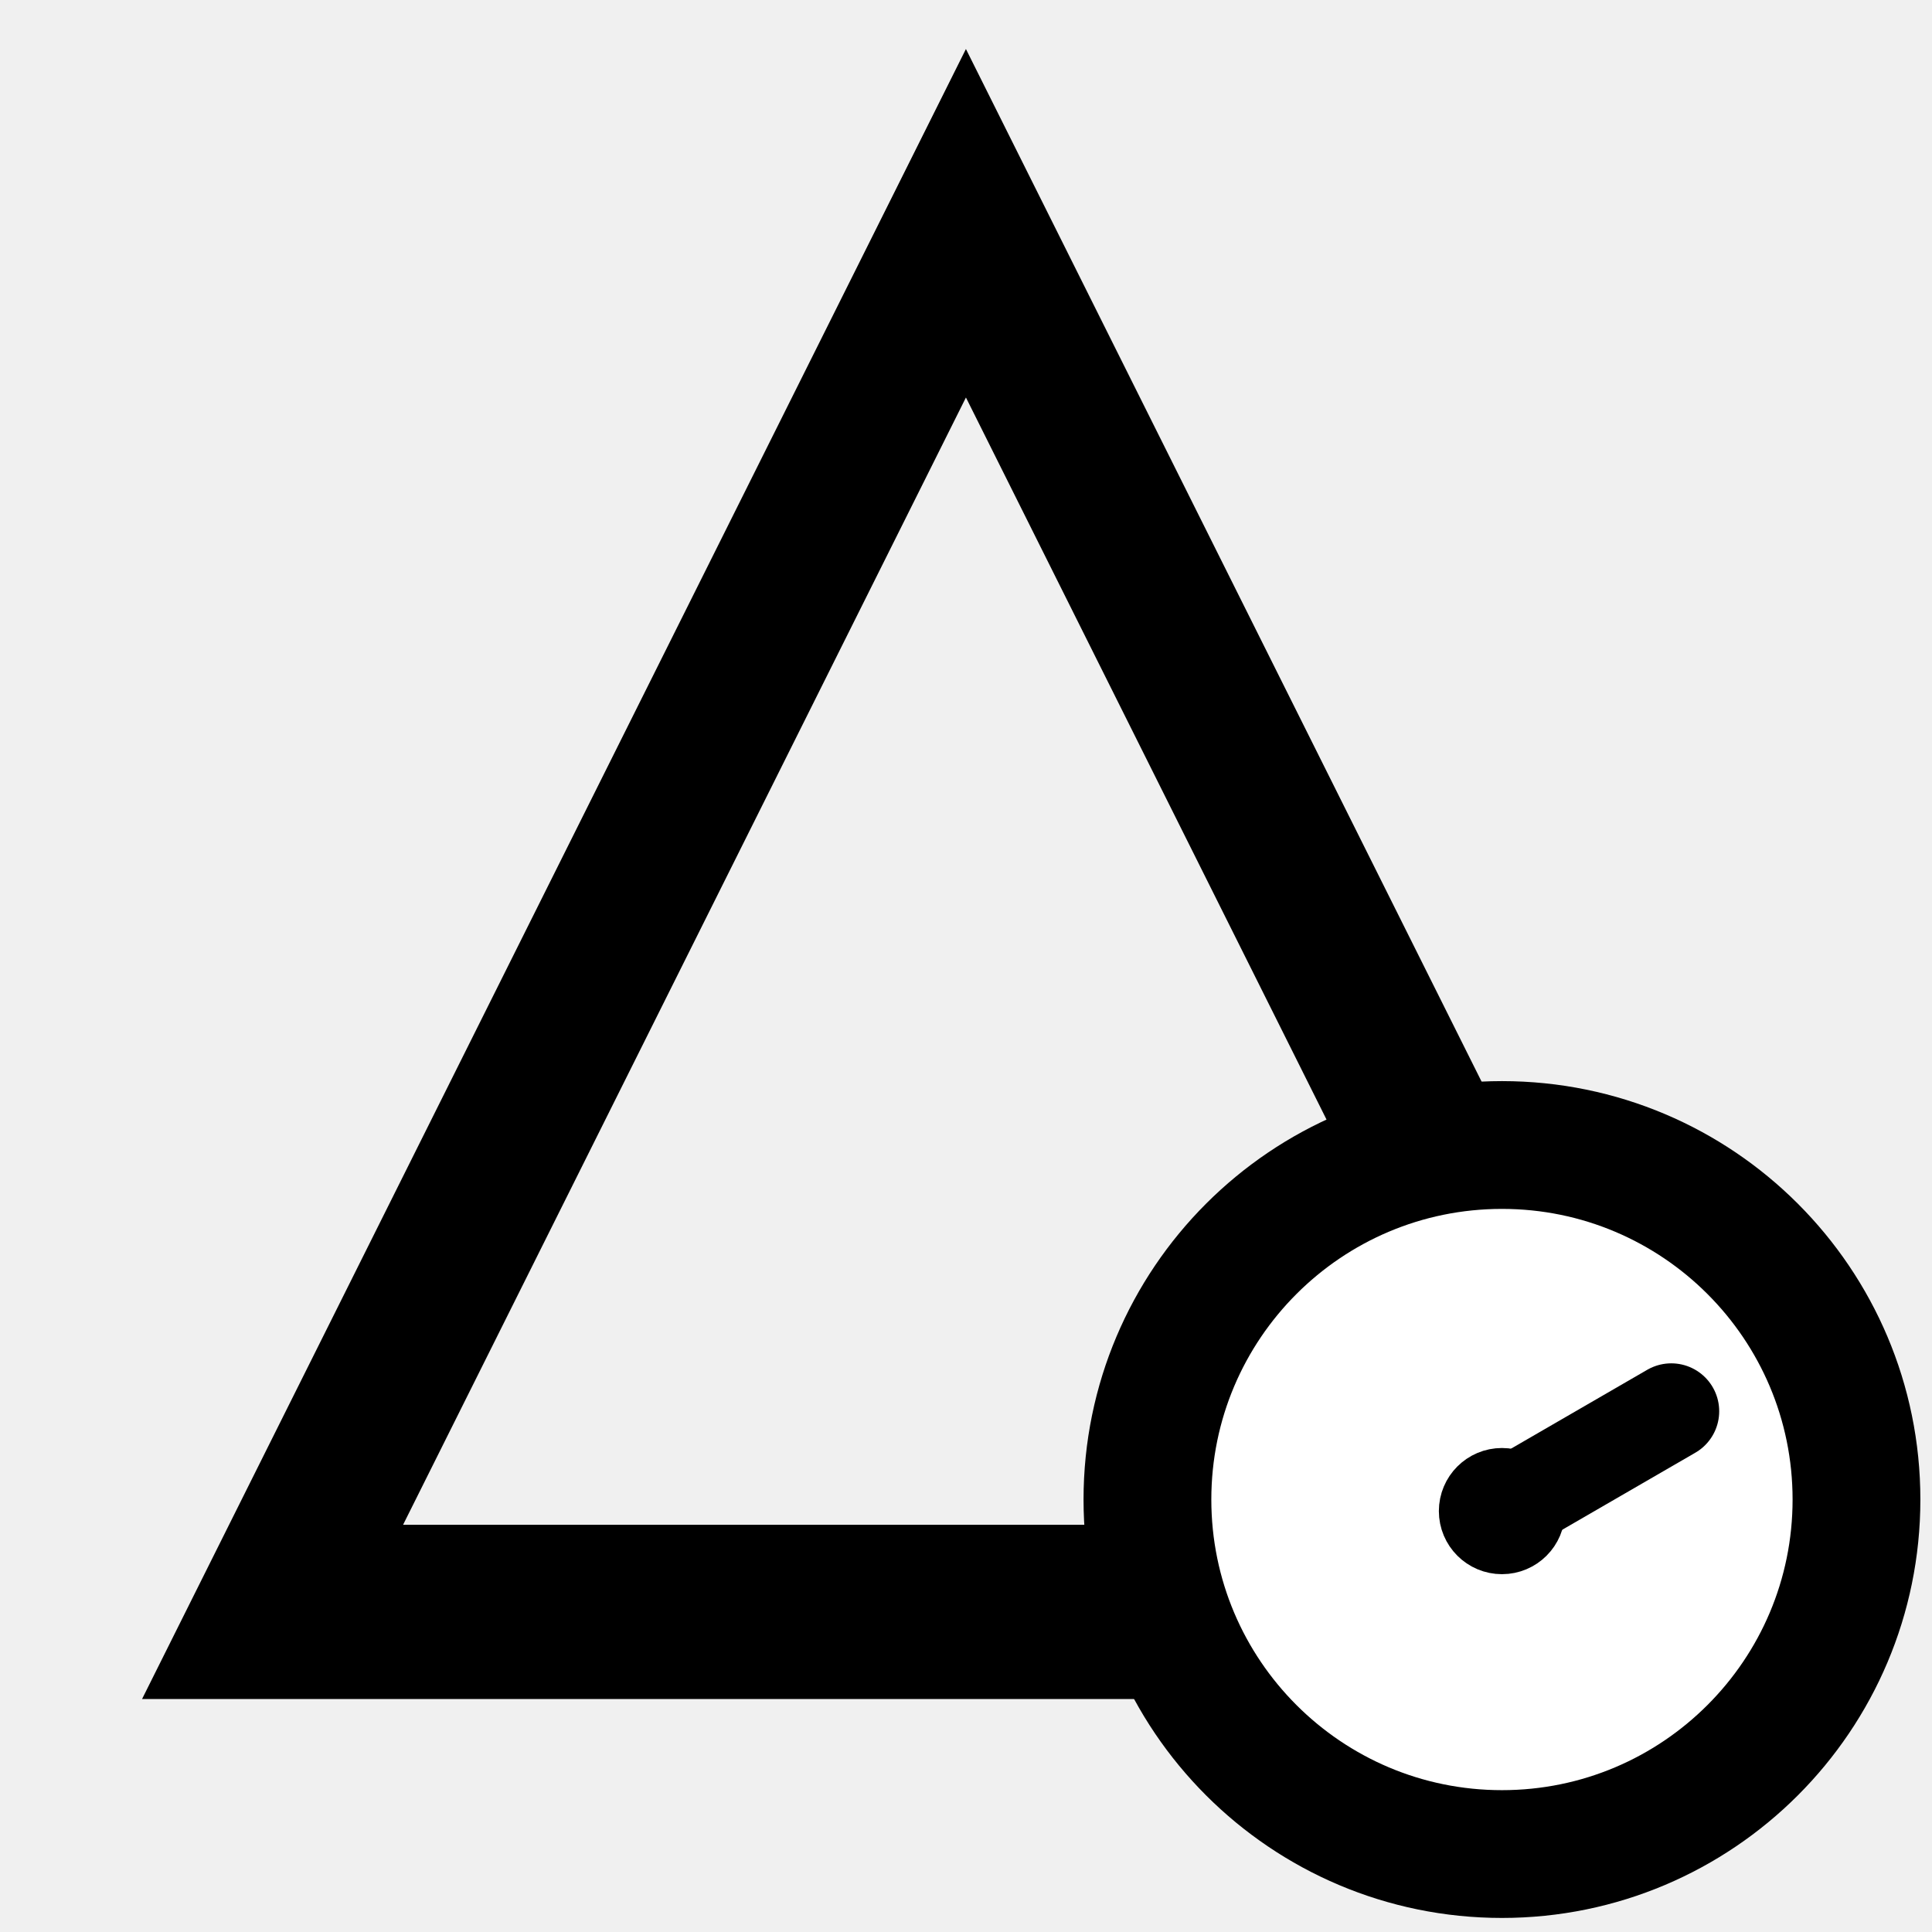
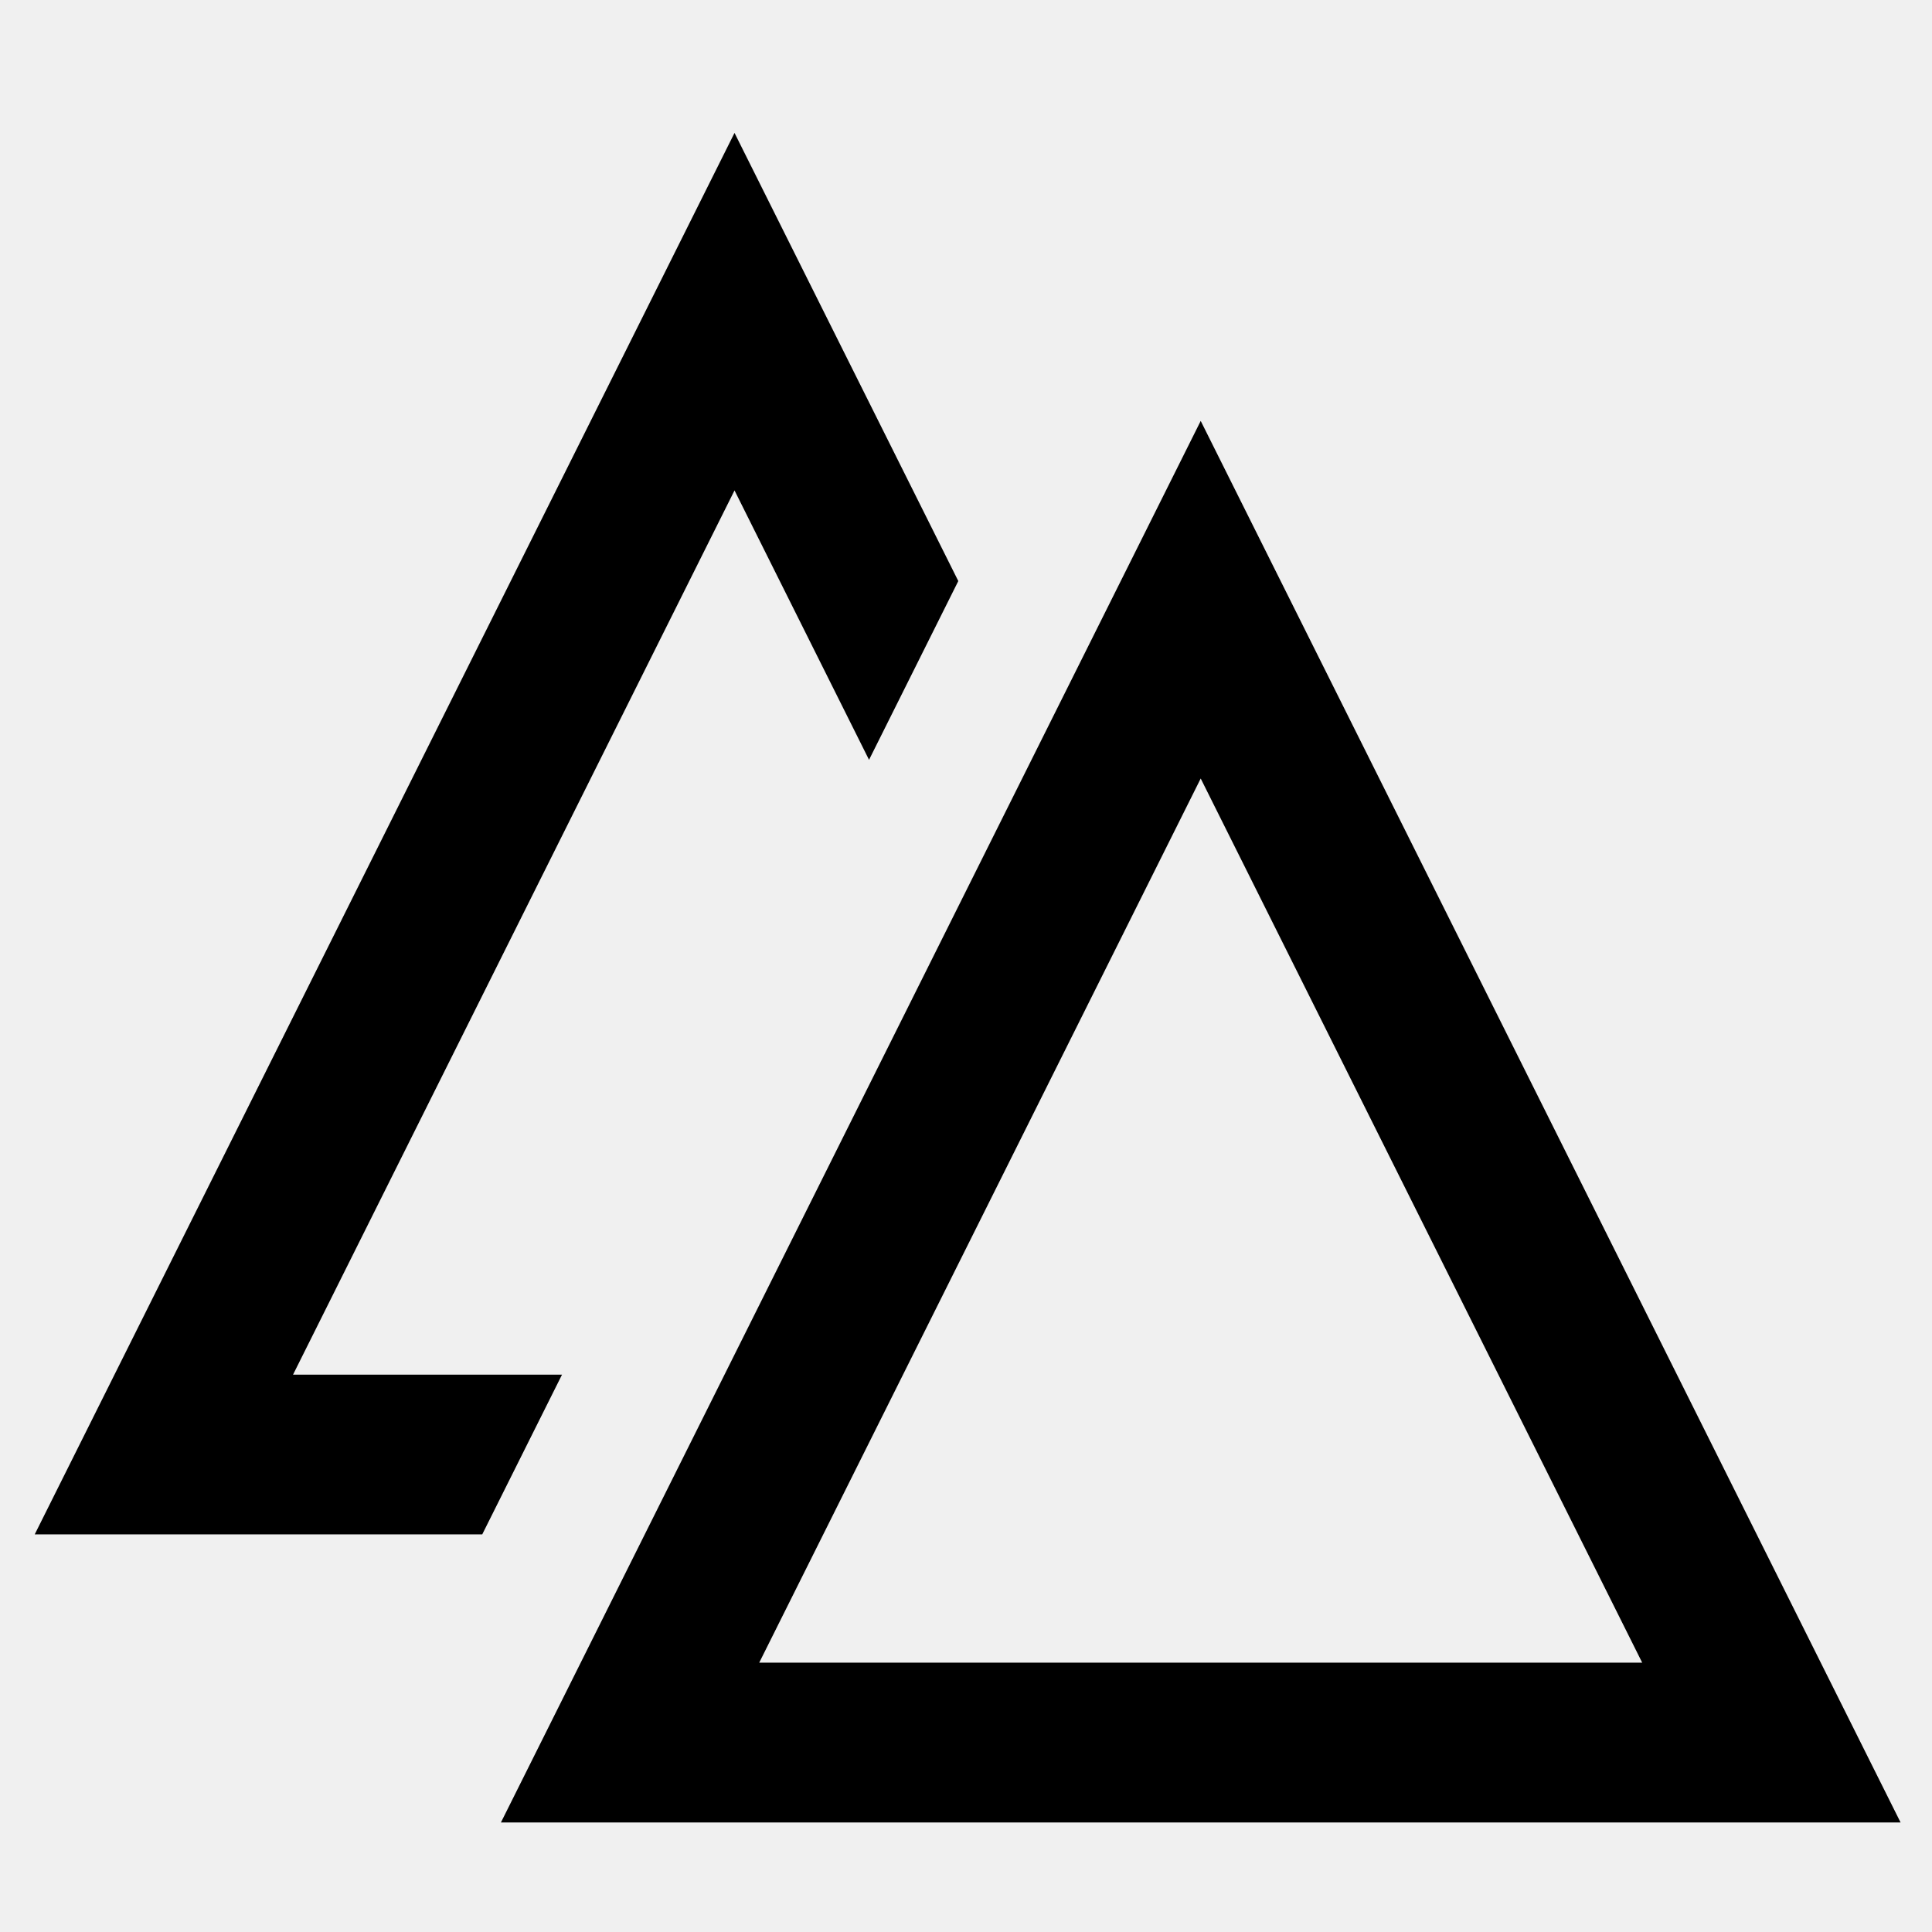
- <svg xmlns="http://www.w3.org/2000/svg" id="svg8" version="1.1" viewBox="0 0 64 64" height="64mm" width="64mm">
+ <svg xmlns="http://www.w3.org/2000/svg" width="64mm" height="64mm" viewBox="0 0 64 64" version="1.1" id="svg8">
  <defs id="defs2" />
-   <g transform="matrix(0.8948614,0,0,0.8948614,3.364435,-208.5708)" id="layer1">
-     <path style="opacity:1;fill:none;fill-opacity:1;fill-rule:nonzero;stroke:#000000;stroke-width:1.441;stroke-linecap:butt;stroke-miterlimit:10;stroke-dasharray:none;stroke-dashoffset:9.375;stroke-opacity:1" id="path4485" d="M 15.097,294.426 H 1.836 l 6.63,-11.484 z" transform="matrix(3.87145,0,0,4.476361,-0.778281,-1025.21)" />
-     <path transform="matrix(3.87145,0,0,4.476361,-0.778281,-1025.21)" d="M 15.097,294.426 H 1.836 l 6.63,-11.484 z" id="path5069" style="opacity:1;fill:none;fill-opacity:1;fill-rule:nonzero;stroke:#000000;stroke-width:0.721;stroke-linecap:butt;stroke-miterlimit:10;stroke-dasharray:none;stroke-dashoffset:9.375;stroke-opacity:1" />
-   </g>
-   <g id="g4517" transform="translate(18.30621,6.191807)">
-     <circle r="11.744" cy="43.482" cx="31.448" id="path3703" style="opacity:1;fill:#ffffff;fill-opacity:1;fill-rule:nonzero;stroke:#000000;stroke-width:4.233;stroke-linecap:butt;stroke-miterlimit:10;stroke-dasharray:none;stroke-dashoffset:9.375;stroke-opacity:1" />
-     <circle r="0.767" cy="43.865" cx="31.448" id="path3705" style="opacity:1;fill:#ffffff;fill-opacity:1;fill-rule:nonzero;stroke:#000000;stroke-width:2.646;stroke-linecap:butt;stroke-miterlimit:10;stroke-dasharray:none;stroke-dashoffset:9.375;stroke-opacity:1" />
-     <path id="path3707" d="m 31.592,43.722 5.465,-3.164" style="fill:none;fill-rule:evenodd;stroke:#000000;stroke-width:3.175;stroke-linecap:round;stroke-linejoin:round;stroke-miterlimit:4;stroke-dasharray:none;stroke-opacity:1" />
-   </g>
+   <path id="path4485" d="M 39.775,13.943 16.594,60.371 h 46.365 l -1.912,-3.828 z m 0,11.846 14.625,29.289 h -29.25 z" style="color:#000000;font-style:normal;font-variant:normal;font-weight:normal;font-stretch:normal;font-size:medium;line-height:normal;font-family:sans-serif;font-variant-ligatures:normal;font-variant-position:normal;font-variant-caps:normal;font-variant-numeric:normal;font-variant-alternates:normal;font-feature-settings:normal;text-indent:0;text-align:start;text-decoration:none;text-decoration-line:none;text-decoration-style:solid;text-decoration-color:#000000;letter-spacing:normal;word-spacing:normal;text-transform:none;writing-mode:lr-tb;direction:ltr;text-orientation:mixed;dominant-baseline:auto;baseline-shift:baseline;text-anchor:start;white-space:normal;shape-padding:0;clip-rule:nonzero;display:inline;overflow:visible;visibility:visible;opacity:1;isolation:auto;mix-blend-mode:normal;color-interpolation:sRGB;color-interpolation-filters:linearRGB;solid-color:#000000;solid-opacity:1;vector-effect:none;fill:#000000;fill-opacity:1;fill-rule:nonzero;stroke:none;stroke-width:5.292;stroke-linecap:butt;stroke-linejoin:miter;stroke-miterlimit:10;stroke-dasharray:none;stroke-dashoffset:9.375;stroke-opacity:1;color-rendering:auto;image-rendering:auto;shape-rendering:auto;text-rendering:auto;enable-background:accumulate" />
+   <path id="path4517" transform="scale(0.2645833)" d="M 91.963 16.639 L 4.348 192.105 L 60.379 192.105 L 70.365 172.109 L 36.688 172.109 L 91.963 61.402 L 108.805 95.131 L 119.98 72.748 L 91.963 16.639 z " style="color:#000000;font-style:normal;font-variant:normal;font-weight:normal;font-stretch:normal;font-size:medium;line-height:normal;font-family:sans-serif;font-variant-ligatures:normal;font-variant-position:normal;font-variant-caps:normal;font-variant-numeric:normal;font-variant-alternates:normal;font-feature-settings:normal;text-indent:0;text-align:start;text-decoration:none;text-decoration-line:none;text-decoration-style:solid;text-decoration-color:#000000;letter-spacing:normal;word-spacing:normal;text-transform:none;writing-mode:lr-tb;direction:ltr;text-orientation:mixed;dominant-baseline:auto;baseline-shift:baseline;text-anchor:start;white-space:normal;shape-padding:0;clip-rule:nonzero;display:inline;overflow:visible;visibility:visible;opacity:1;isolation:auto;mix-blend-mode:normal;color-interpolation:sRGB;color-interpolation-filters:linearRGB;solid-color:#000000;solid-opacity:1;vector-effect:none;fill:#000000;fill-opacity:1;fill-rule:nonzero;stroke:none;stroke-width:20;stroke-linecap:butt;stroke-linejoin:miter;stroke-miterlimit:10;stroke-dasharray:none;stroke-dashoffset:9.375;stroke-opacity:1;color-rendering:auto;image-rendering:auto;shape-rendering:auto;text-rendering:auto;enable-background:accumulate" />
</svg>
